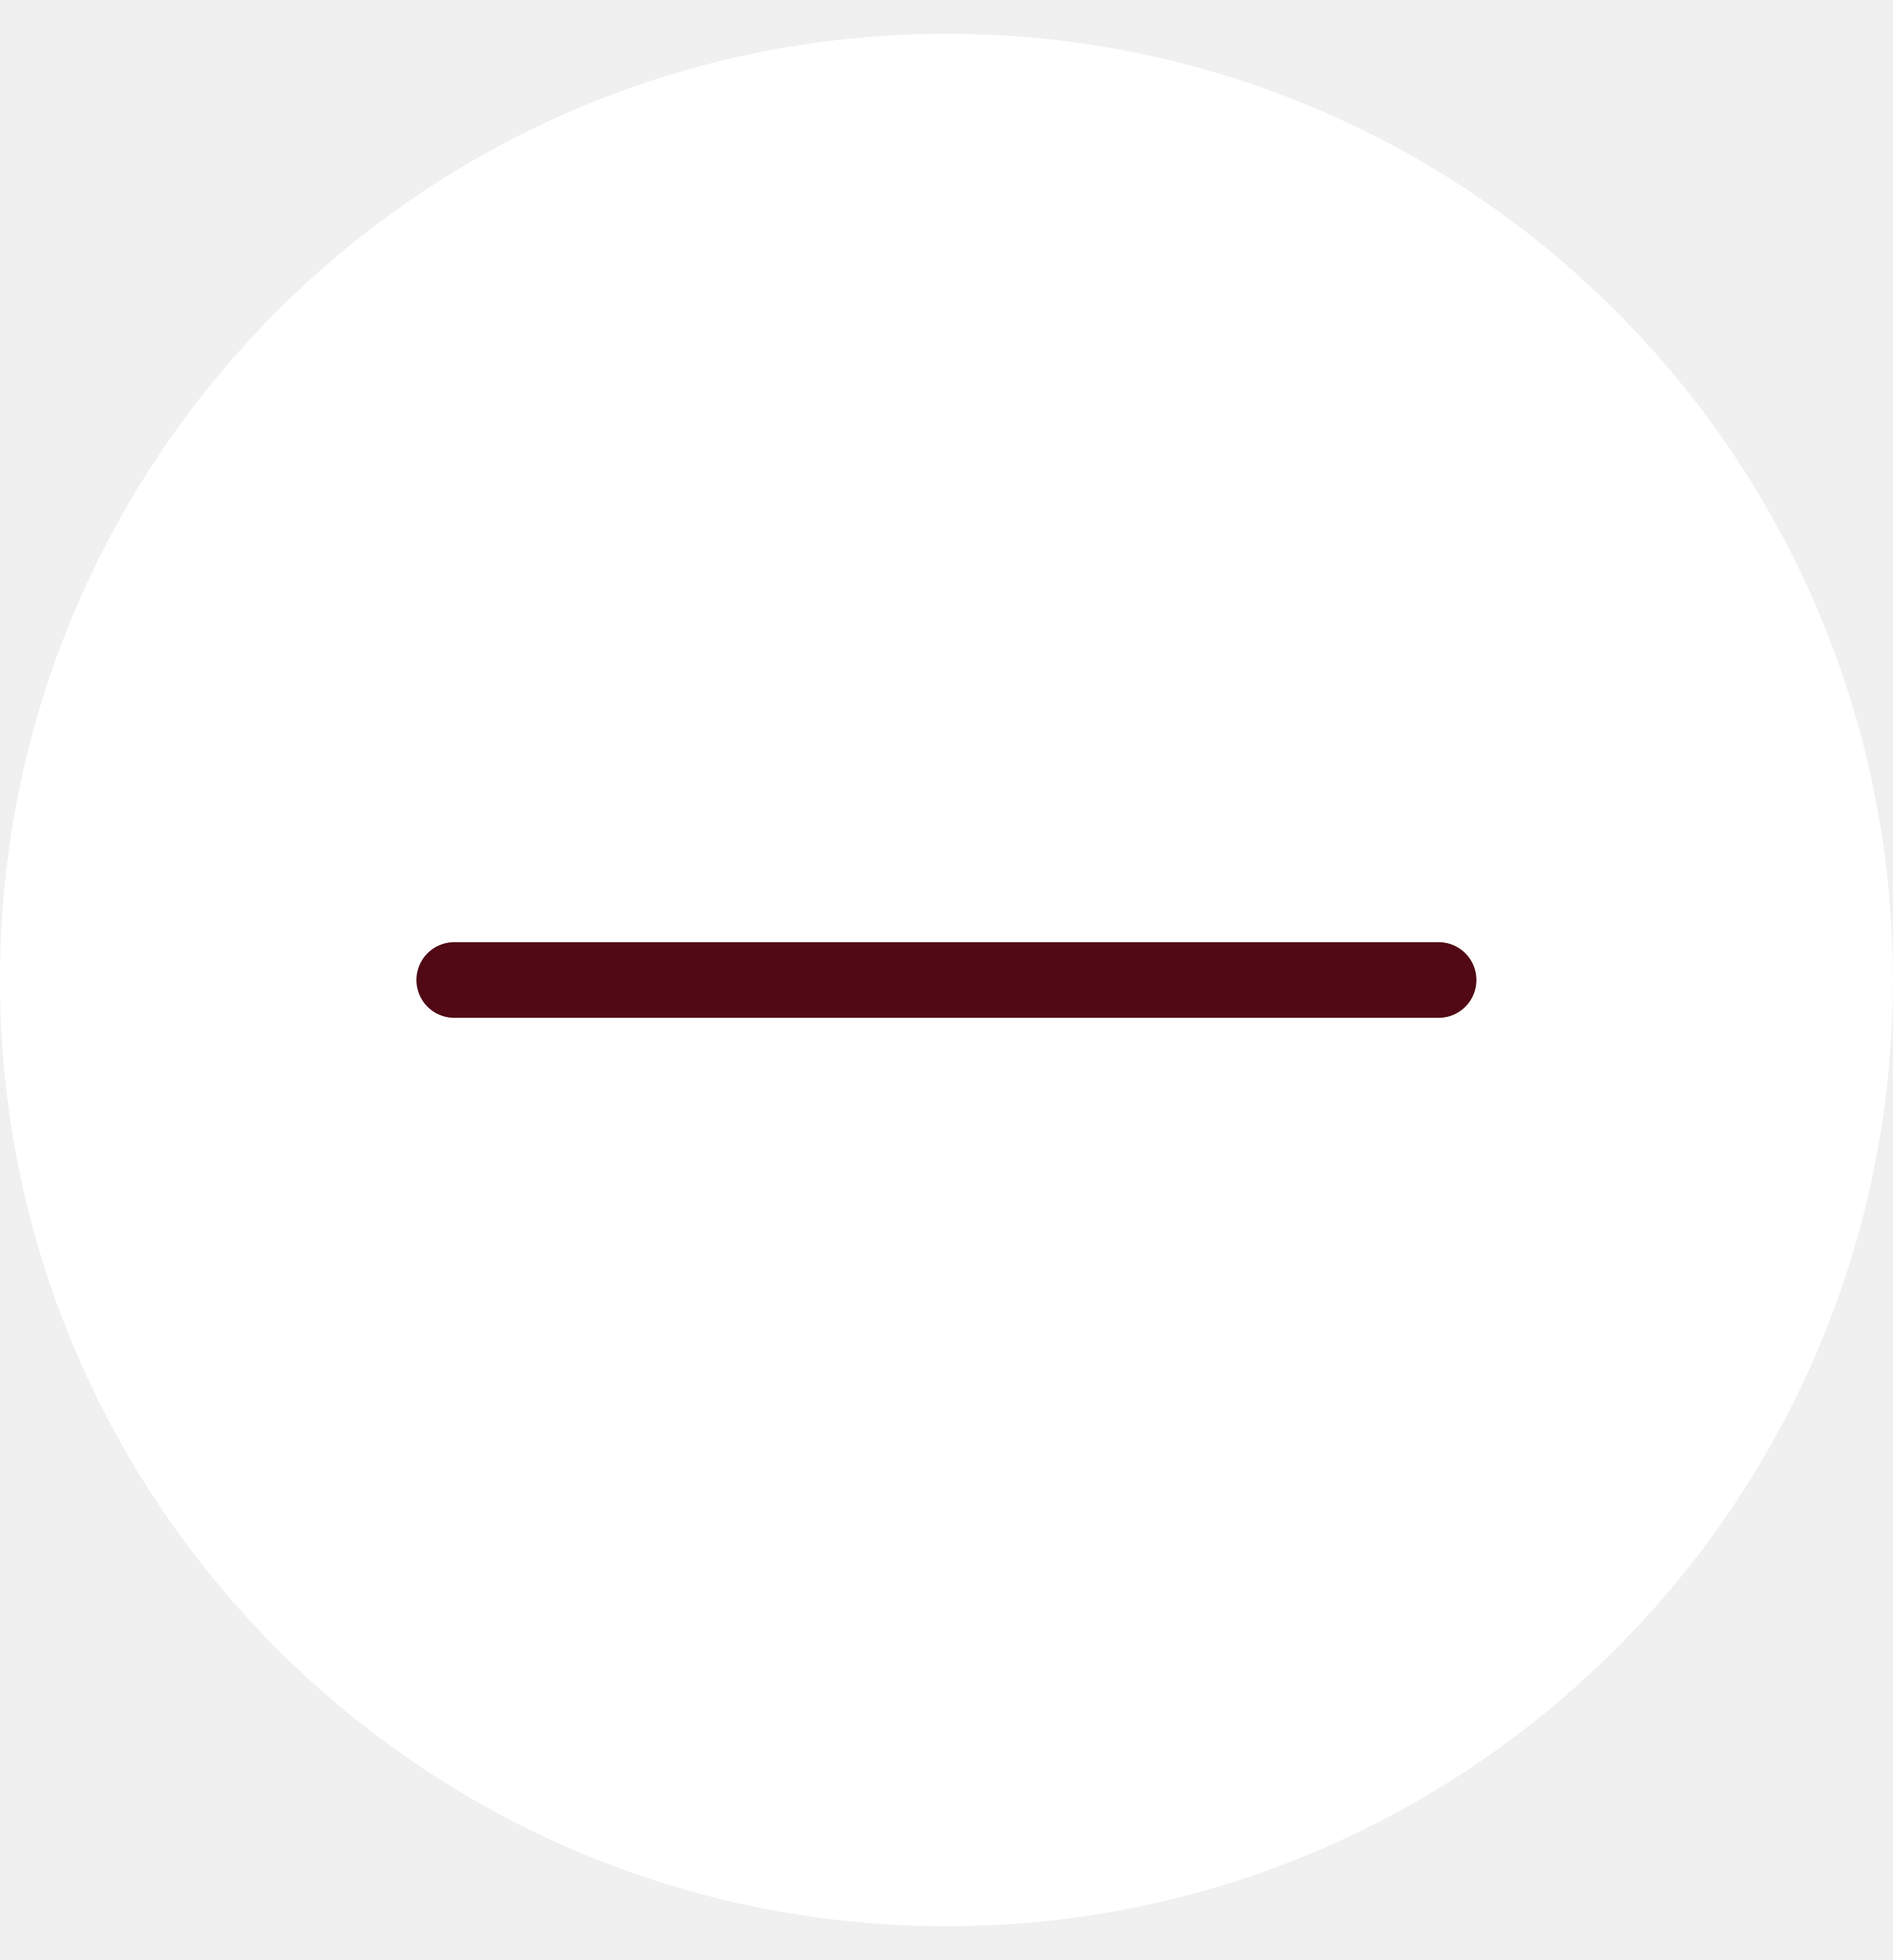
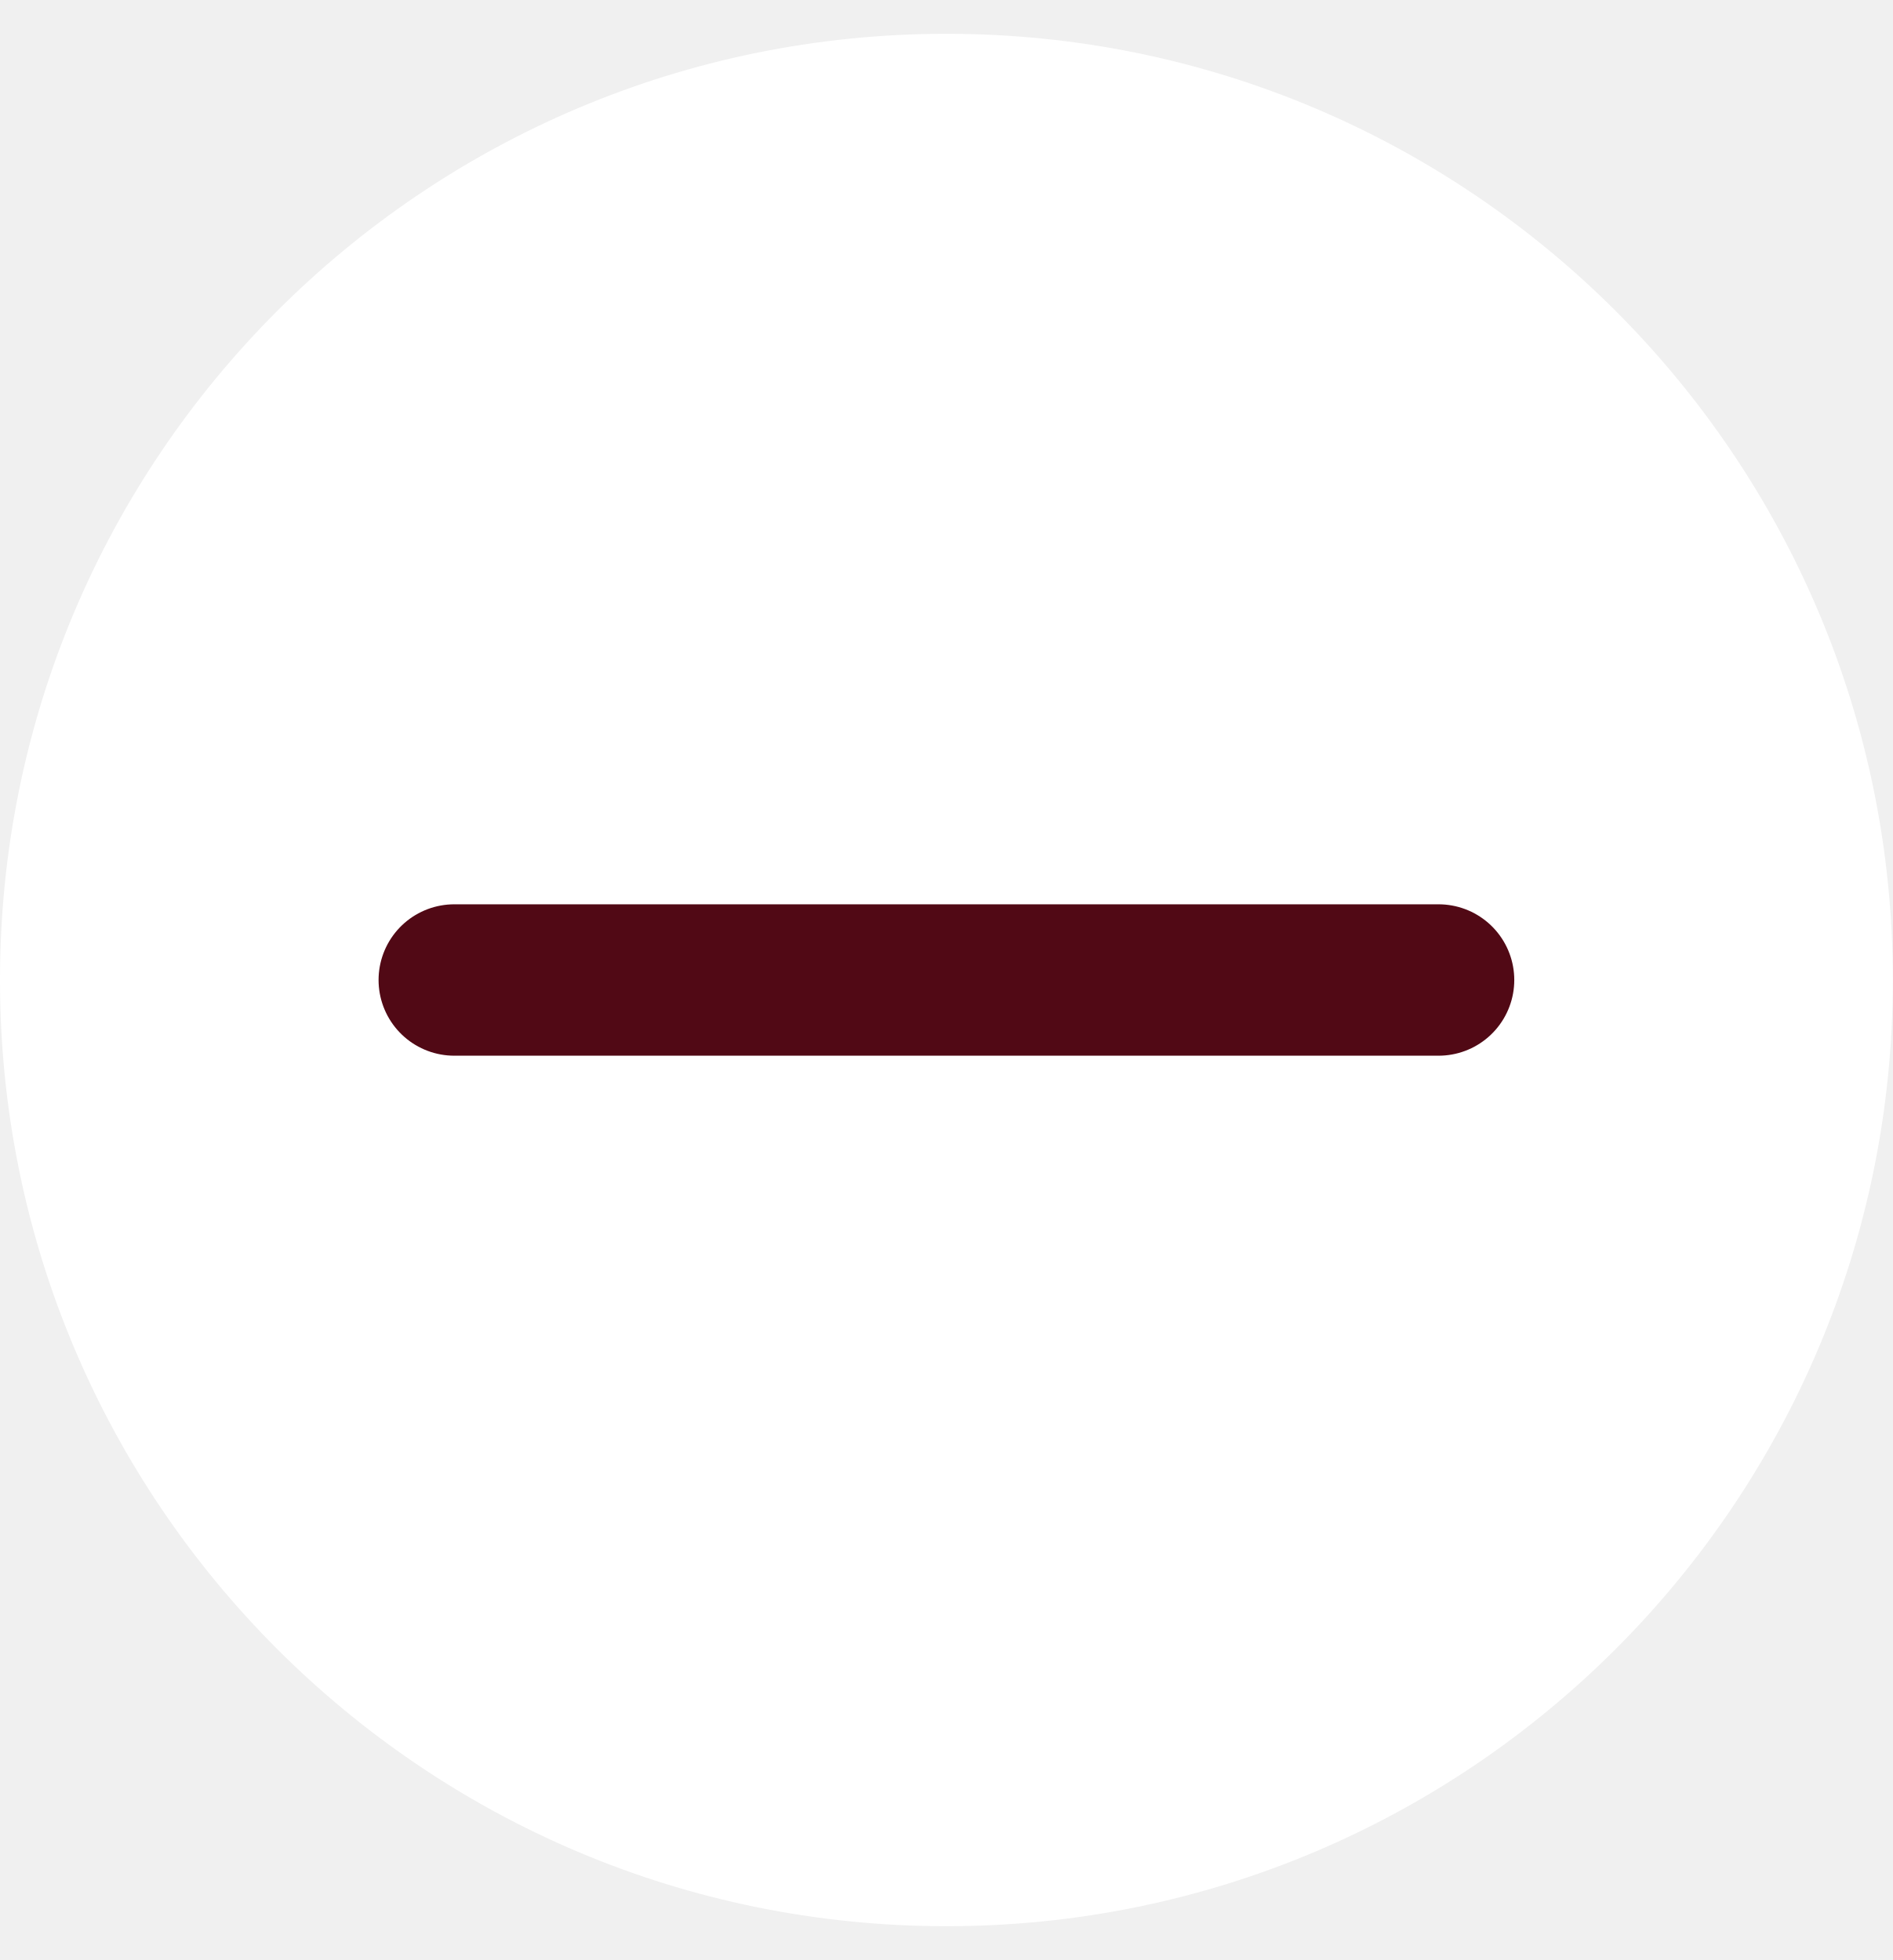
<svg xmlns="http://www.w3.org/2000/svg" width="28px" height="29px" version="1.1" x="0px" y="0px" viewBox="0 0 50 50" style="enable-background:new 0 0 50 50;" xml:space="preserve">
  <circle style="fill:#FFFFFF;" cx="25" cy="25" r="25" />
-   <line style="fill:none;stroke:#510915;stroke-width:2;stroke-linecap:round;stroke-linejoin:round;stroke-miterlimit:10;" x1="38" y1="25" x2="12" y2="25" />
+   <line style="fill:none;stroke:#510915;stroke-width:4;stroke-linecap:round;stroke-linejoin:round;stroke-miterlimit:10;" x1="38" y1="25" x2="12" y2="25" />
  <g>
</g>
  <g>
</g>
  <g>
</g>
  <g>
</g>
  <g>
</g>
  <g>
</g>
  <g>
</g>
  <g>
</g>
  <g>
</g>
  <g>
</g>
  <g>
</g>
  <g>
</g>
  <g>
</g>
  <g>
</g>
  <g>
</g>
</svg>
